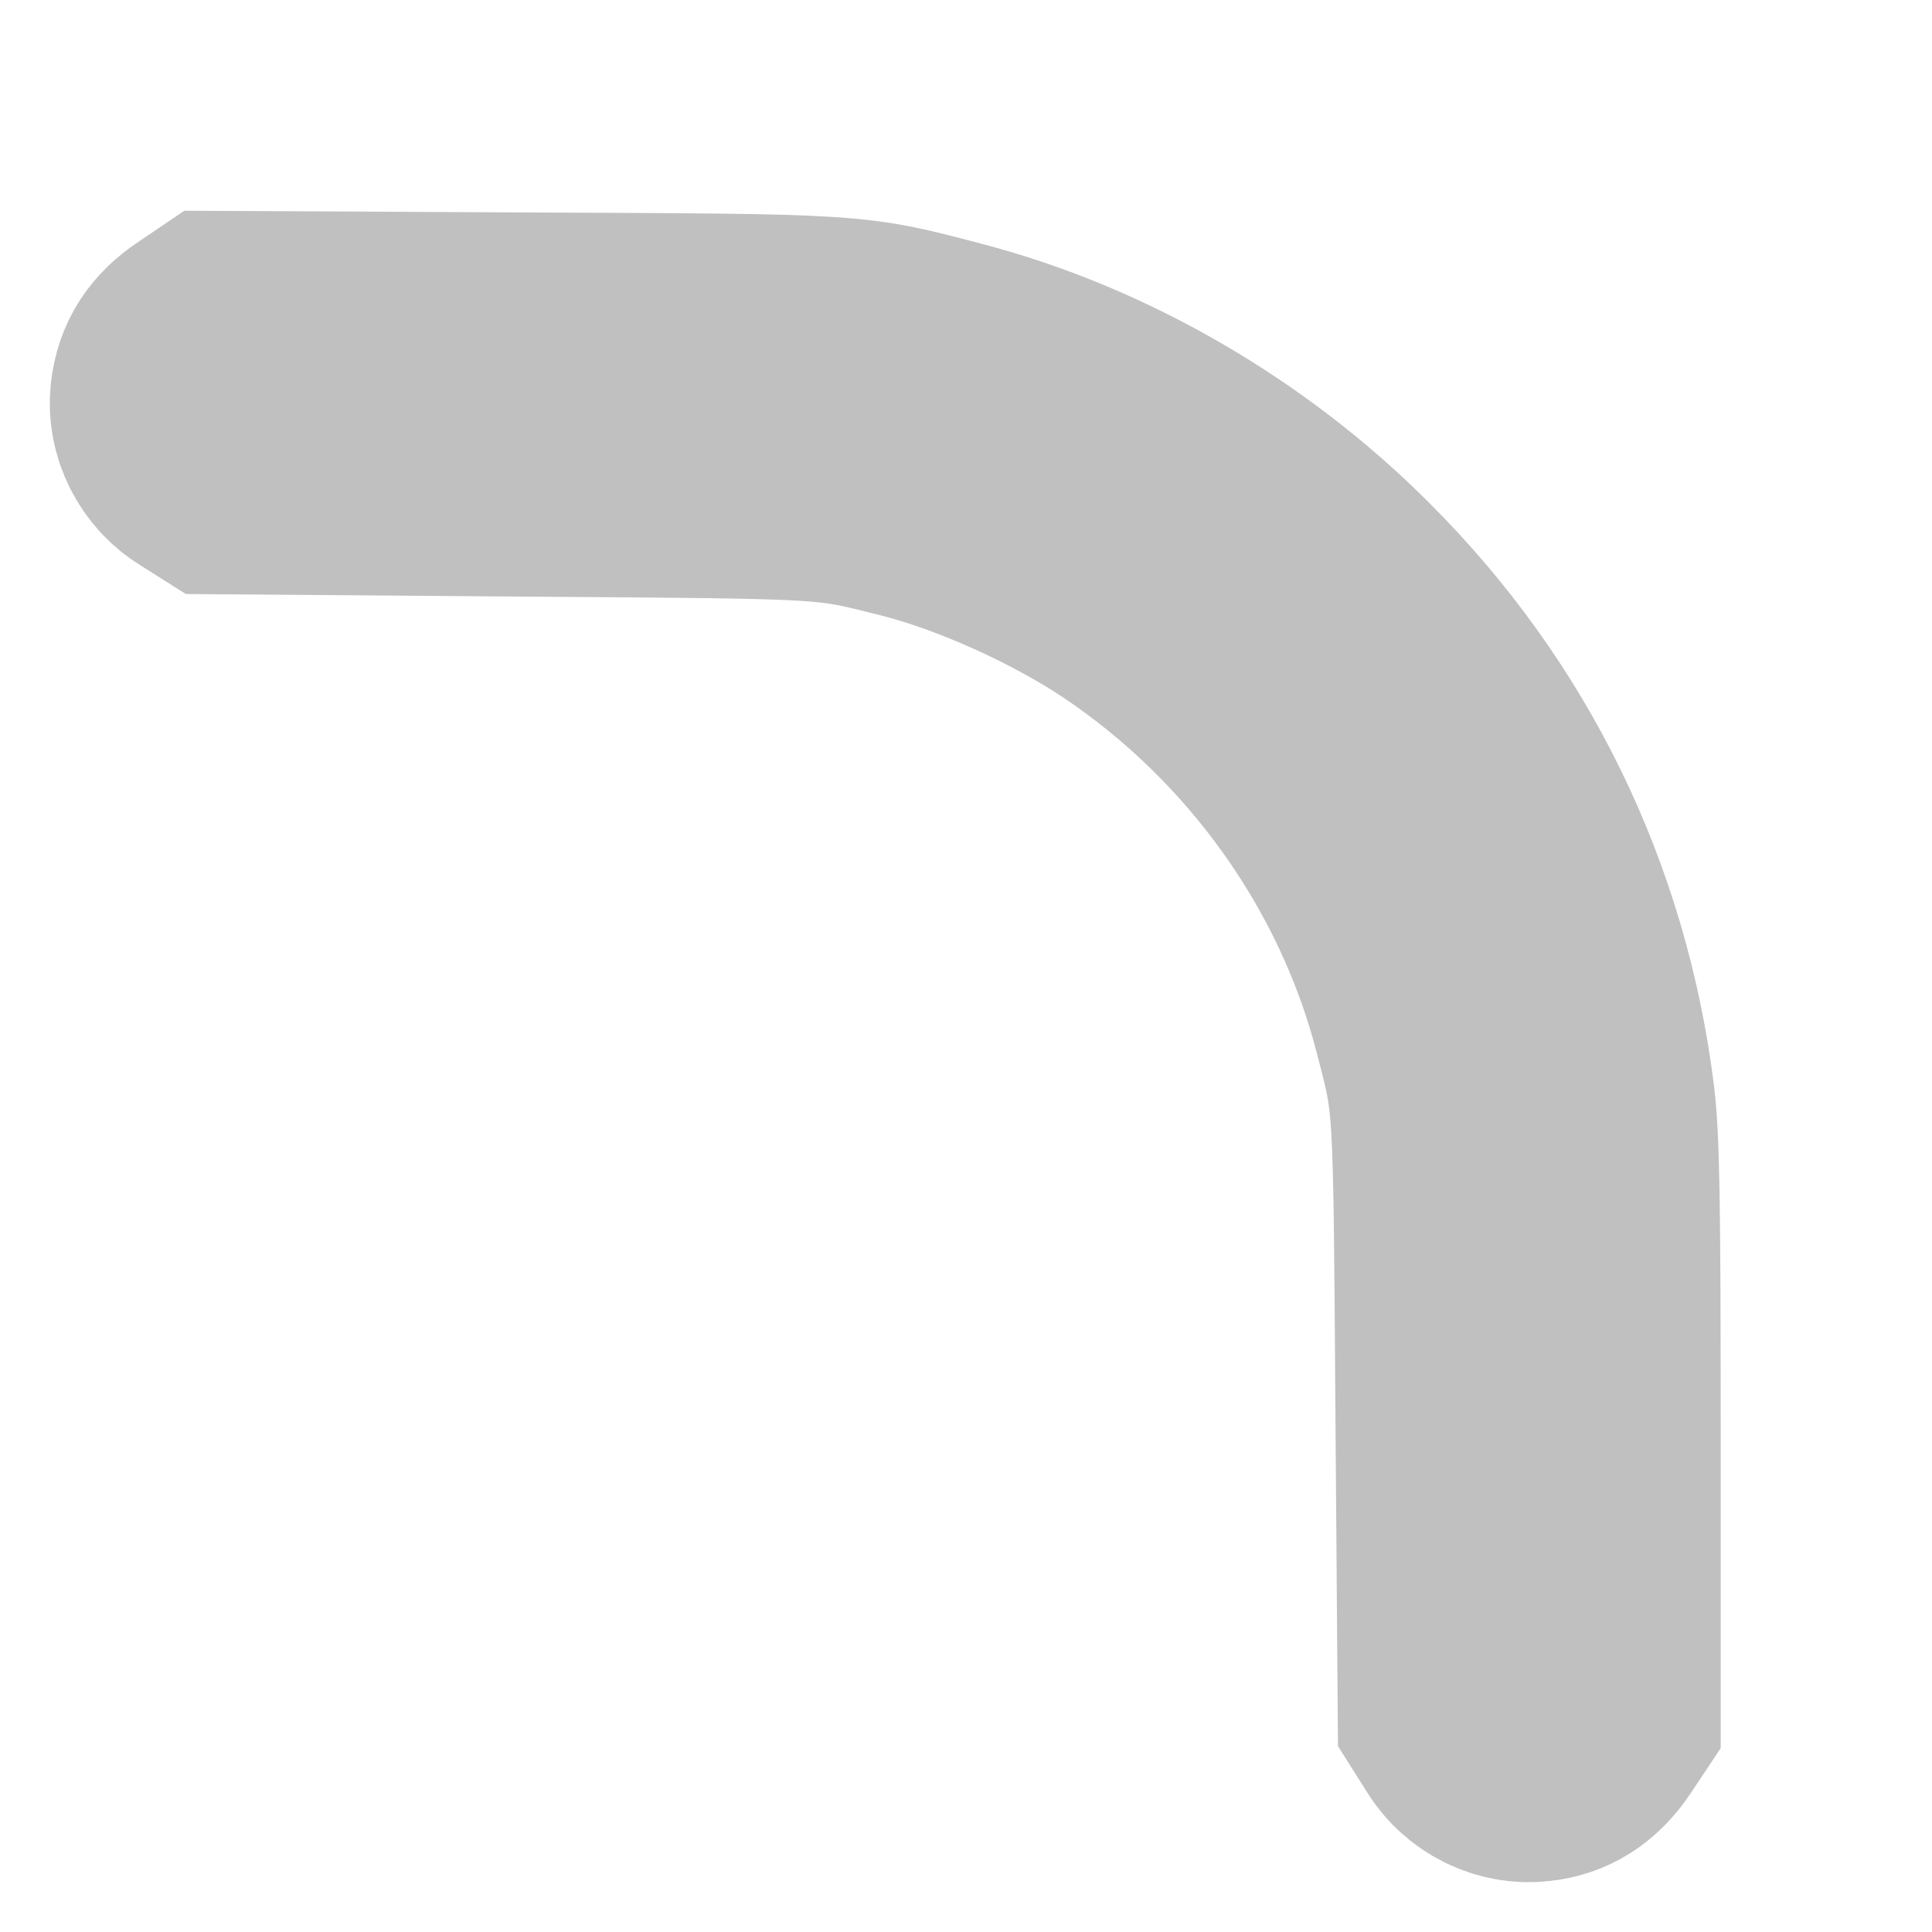
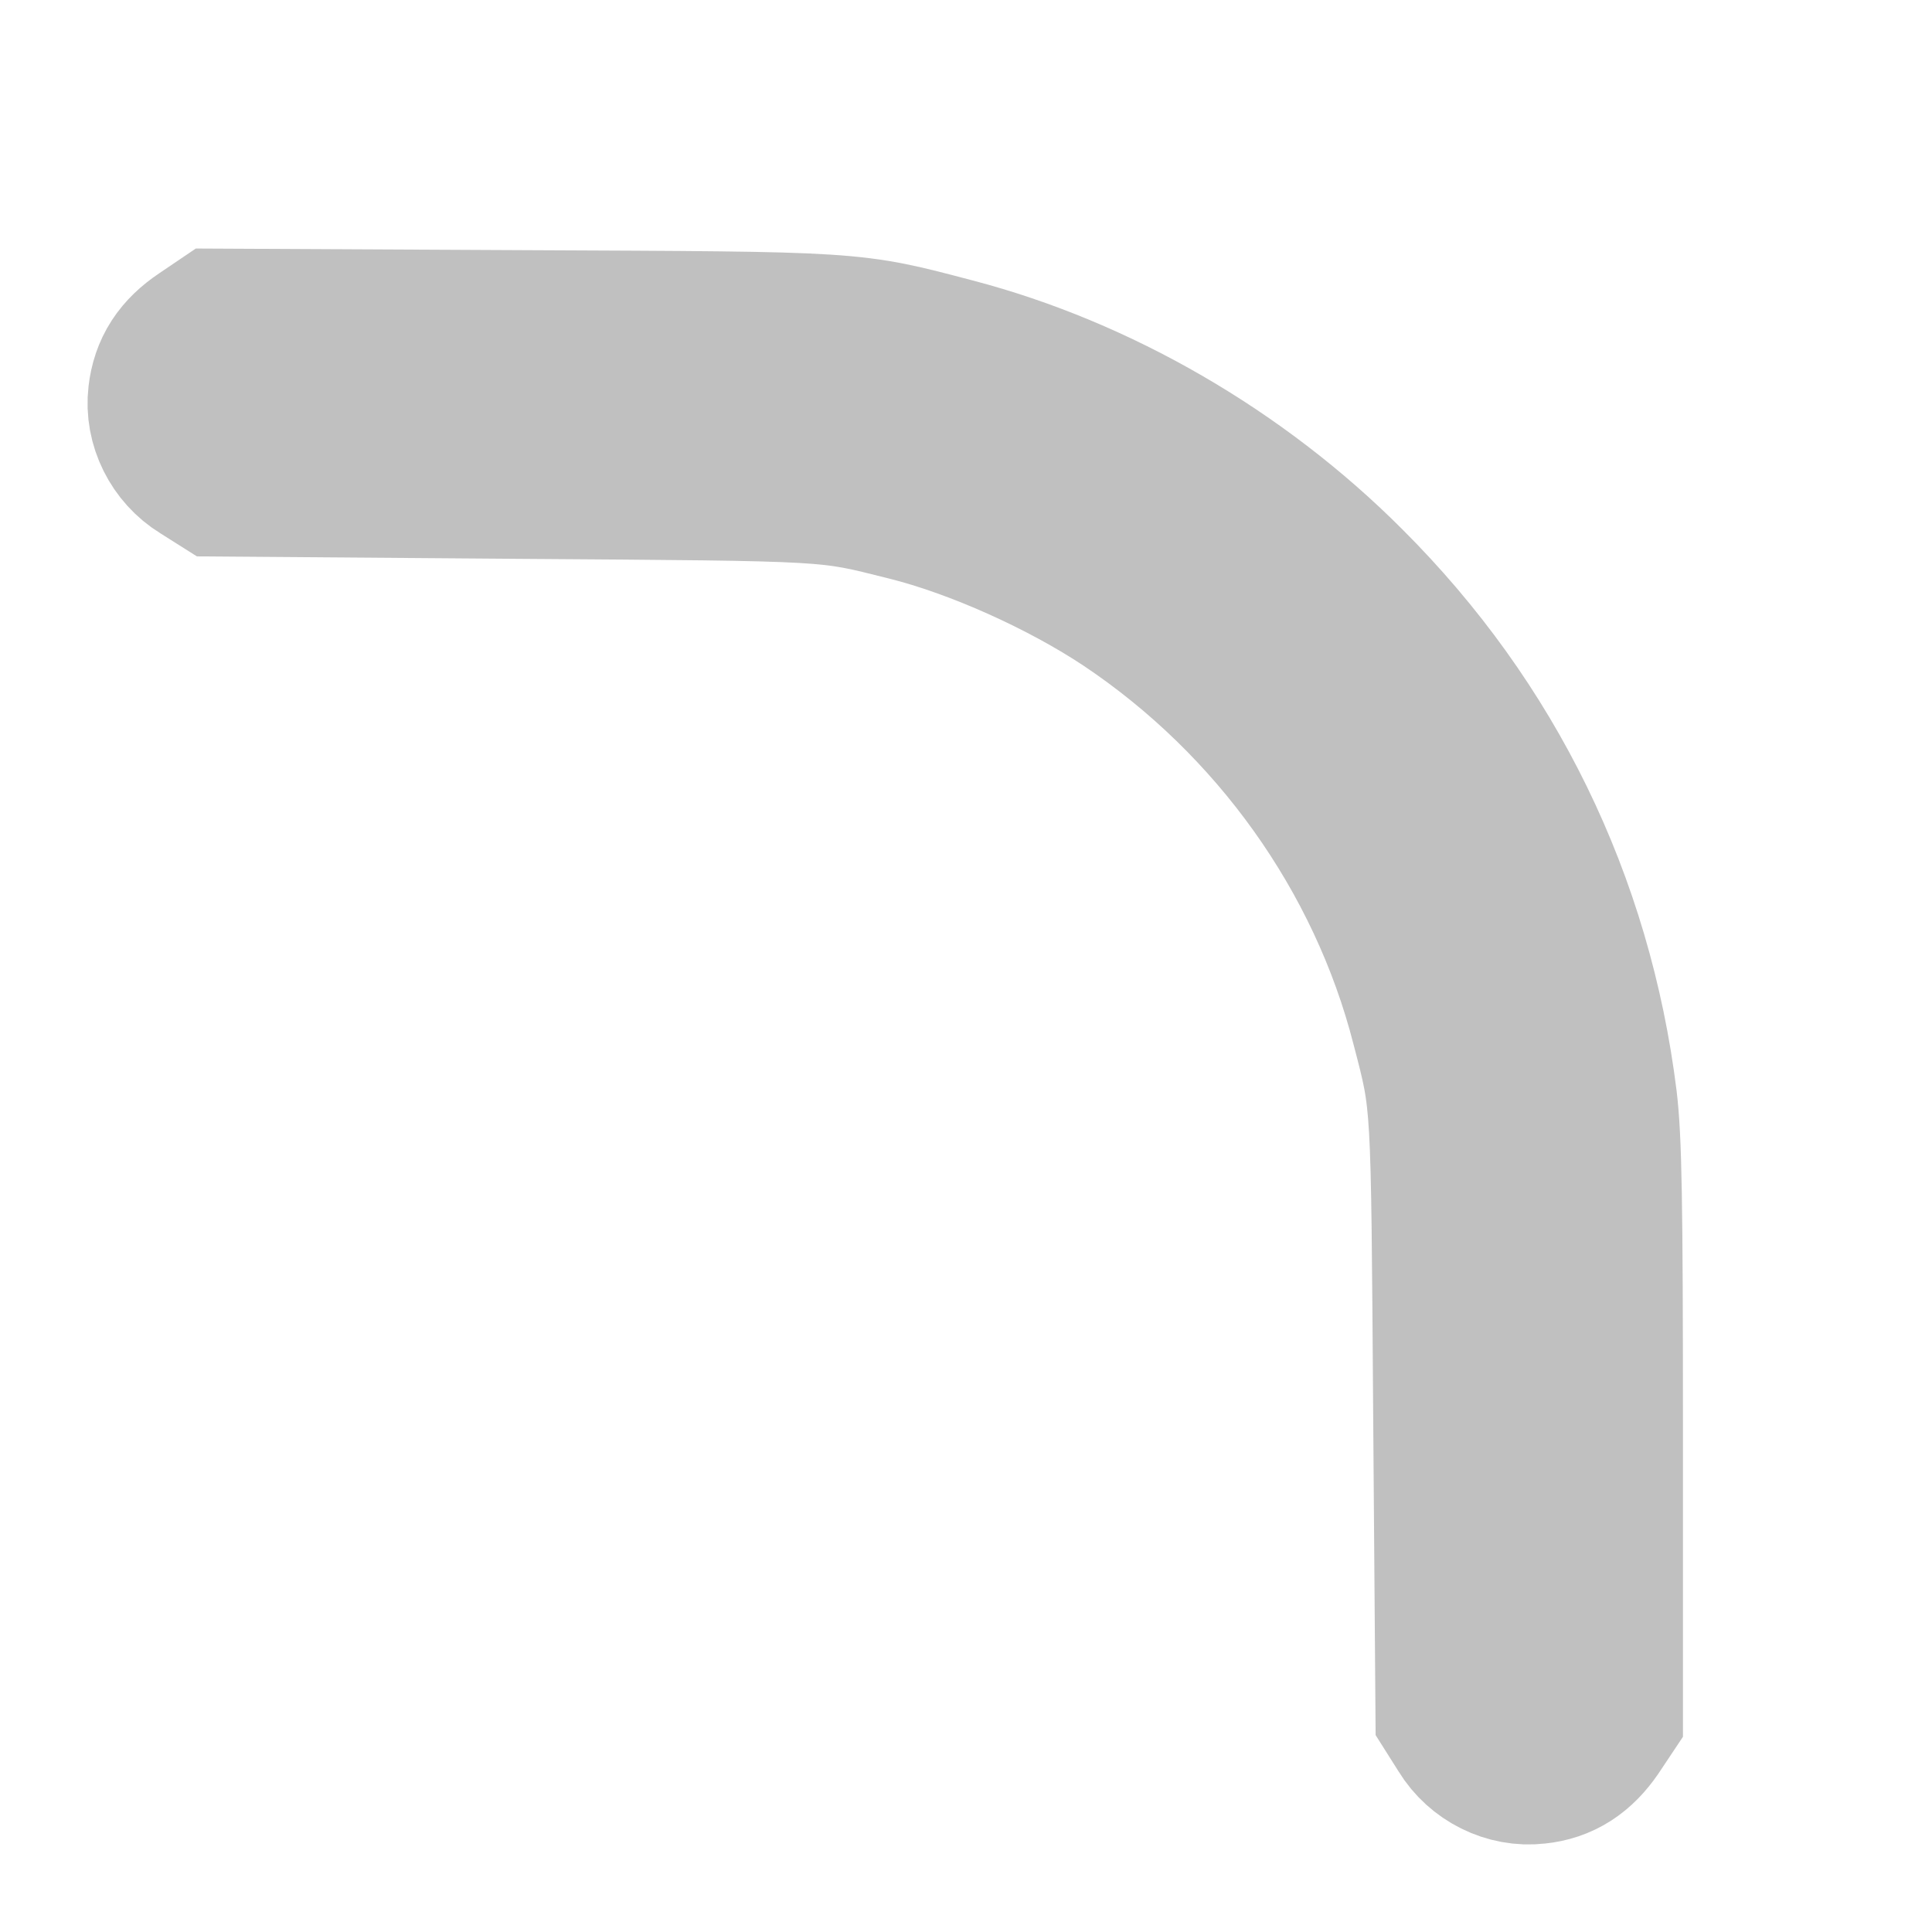
<svg xmlns="http://www.w3.org/2000/svg" version="1.0" width="512pt" height="512pt" viewBox="0 0 512 512" preserveAspectRatio="xMidYMid meet">
  <g transform="translate(0,512) scale(0.1,-0.1)" fill="#C0C0C0">
-     <path d="M561 4188 c-49 -33 -72 -69 -78 -120 -7 -58 23 -118 74 -149 l38 -24 785 -6 c842 -6 815 -4 1038 -60 188 -47 422 -152 592 -265 404 -270 700 -684 819 -1149 56 -215 54 -194 60 -1035 l6 -785 24 -38 c31 -51 91 -81 149 -74 50 5 87 29 120 77 l22 33 0 741 c0 606 -3 764 -15 865 -64 515 -289 976 -655 1341 -284 285 -651 497 -1026 595 -267 70 -238 68 -1119 72 l-800 4 -34 -23z" stroke="#c0c0c0" stroke-width="700" />
+     <path d="M561 4188 c-49 -33 -72 -69 -78 -120 -7 -58 23 -118 74 -149 l38 -24 785 -6 c842 -6 815 -4 1038 -60 188 -47 422 -152 592 -265 404 -270 700 -684 819 -1149 56 -215 54 -194 60 -1035 l6 -785 24 -38 c31 -51 91 -81 149 -74 50 5 87 29 120 77 l22 33 0 741 c0 606 -3 764 -15 865 -64 515 -289 976 -655 1341 -284 285 -651 497 -1026 595 -267 70 -238 68 -1119 72 l-800 4 -34 -23z" stroke="#c0c0c0" stroke-width="500" />
  </g>
</svg>
